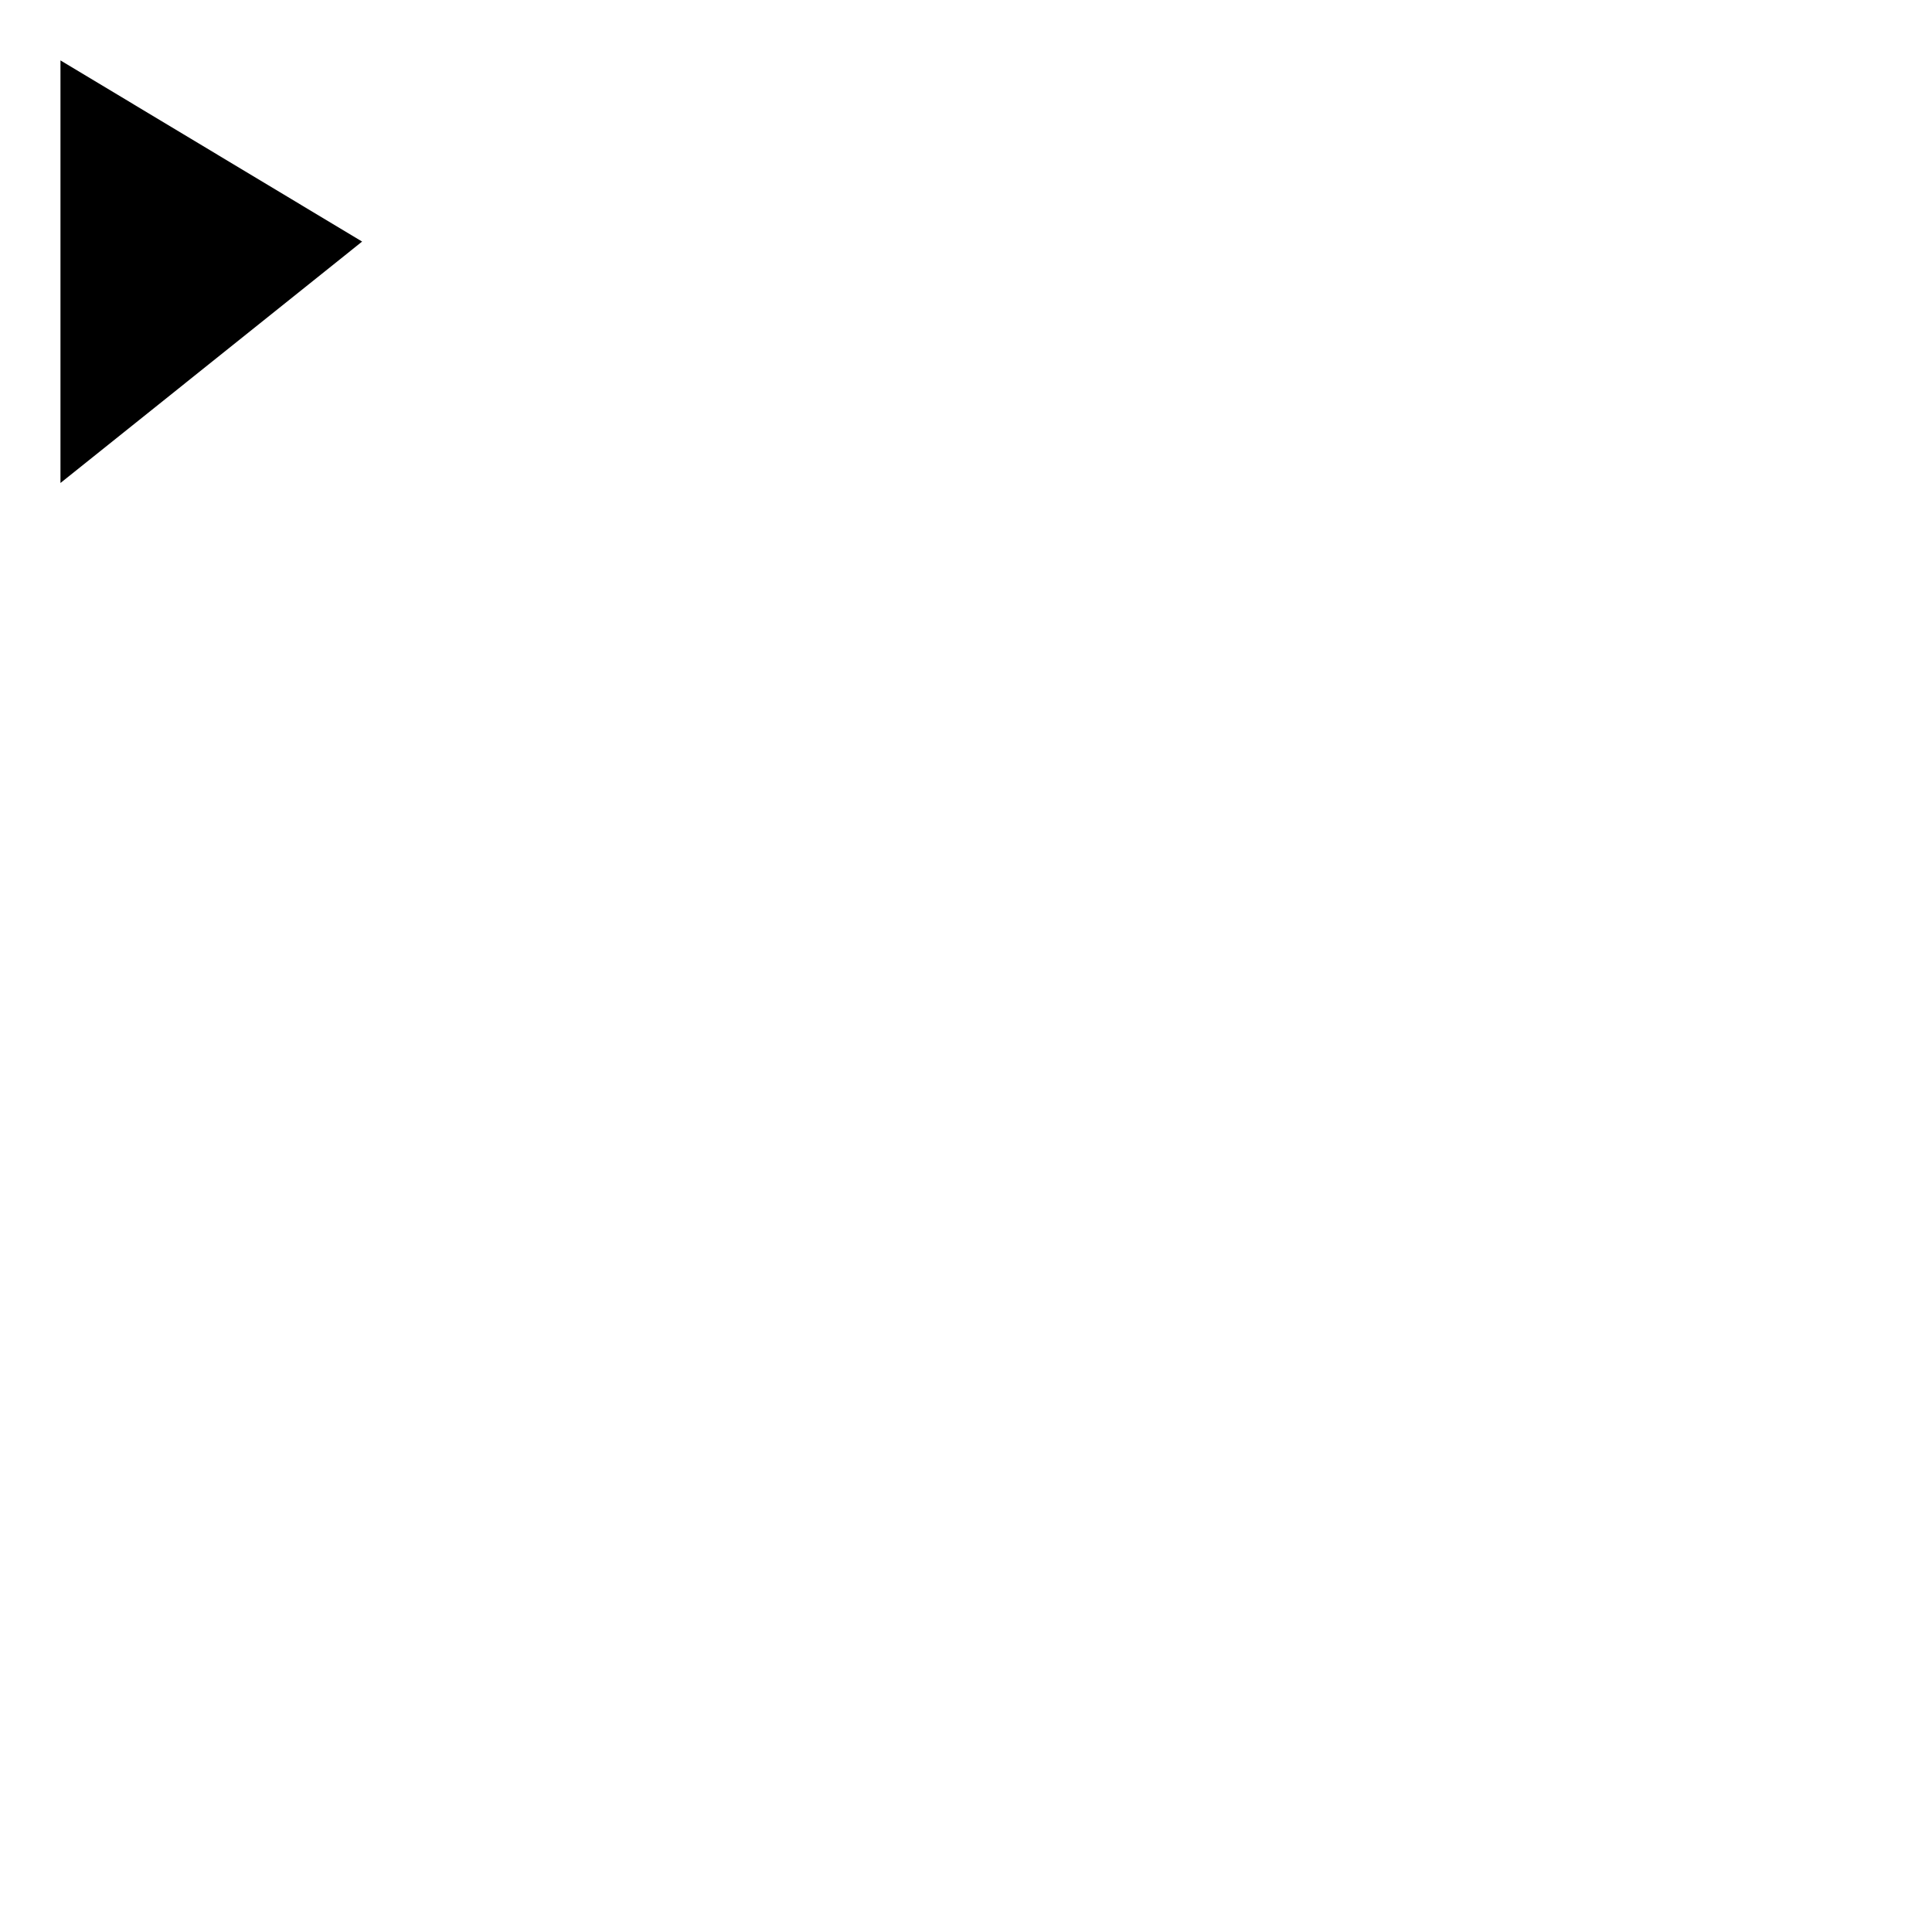
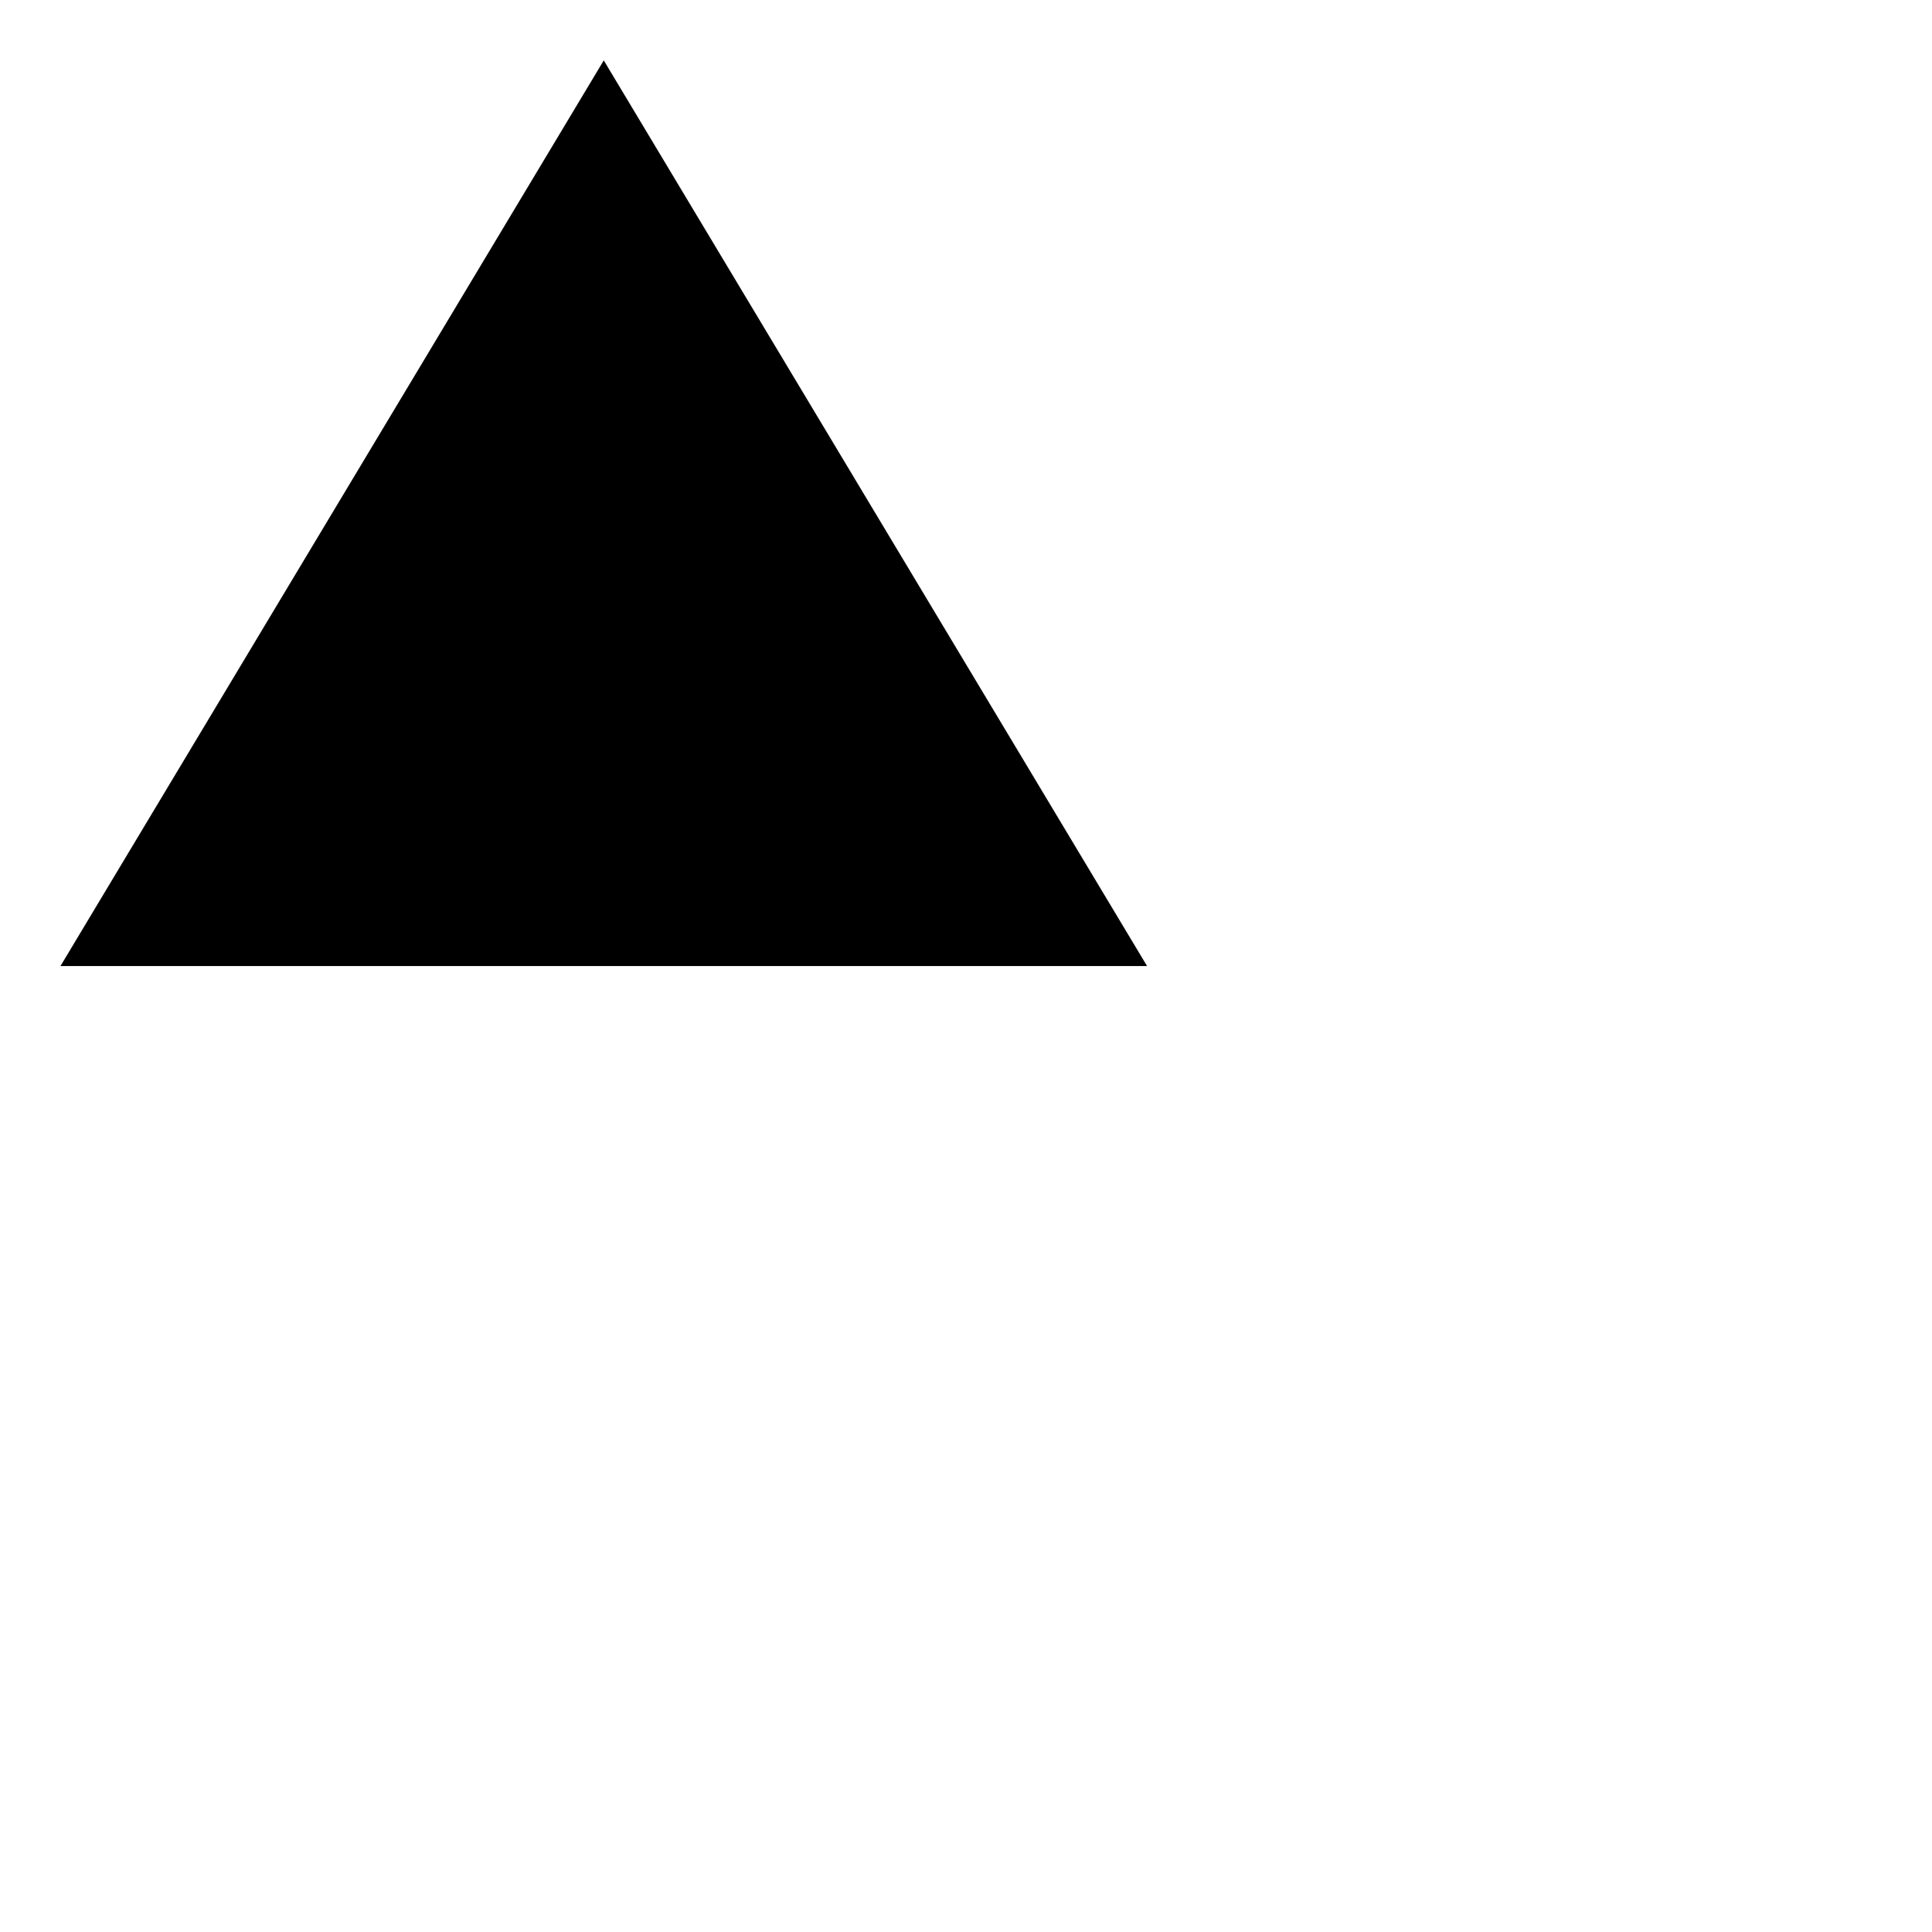
<svg xmlns="http://www.w3.org/2000/svg" id="svg8" version="1.1" viewBox="0 0 8.467 8.467" height="32" width="32">
  <defs id="defs2" />
  <g transform="translate(0,-288.5333)" id="layer1">
    <g id="g2341" transform="translate(-1.058334,1.058333)" />
-     <path style="fill:#000000;stroke:none;stroke-width:0.265px;stroke-linecap:butt;stroke-linejoin:miter;stroke-opacity:1;fill-opacity:1" d="m 0.265,288.798 v 1.852 L 1.587,289.592 Z" id="path475" />
+     <path style="fill:#000000;stroke:none;stroke-width:0.265px;stroke-linecap:butt;stroke-linejoin:miter;stroke-opacity:1;fill-opacity:1" d="M 0.265,292.767 H 5.027 l -2.381,-3.969 z" id="path469" />
  </g>
</svg>
